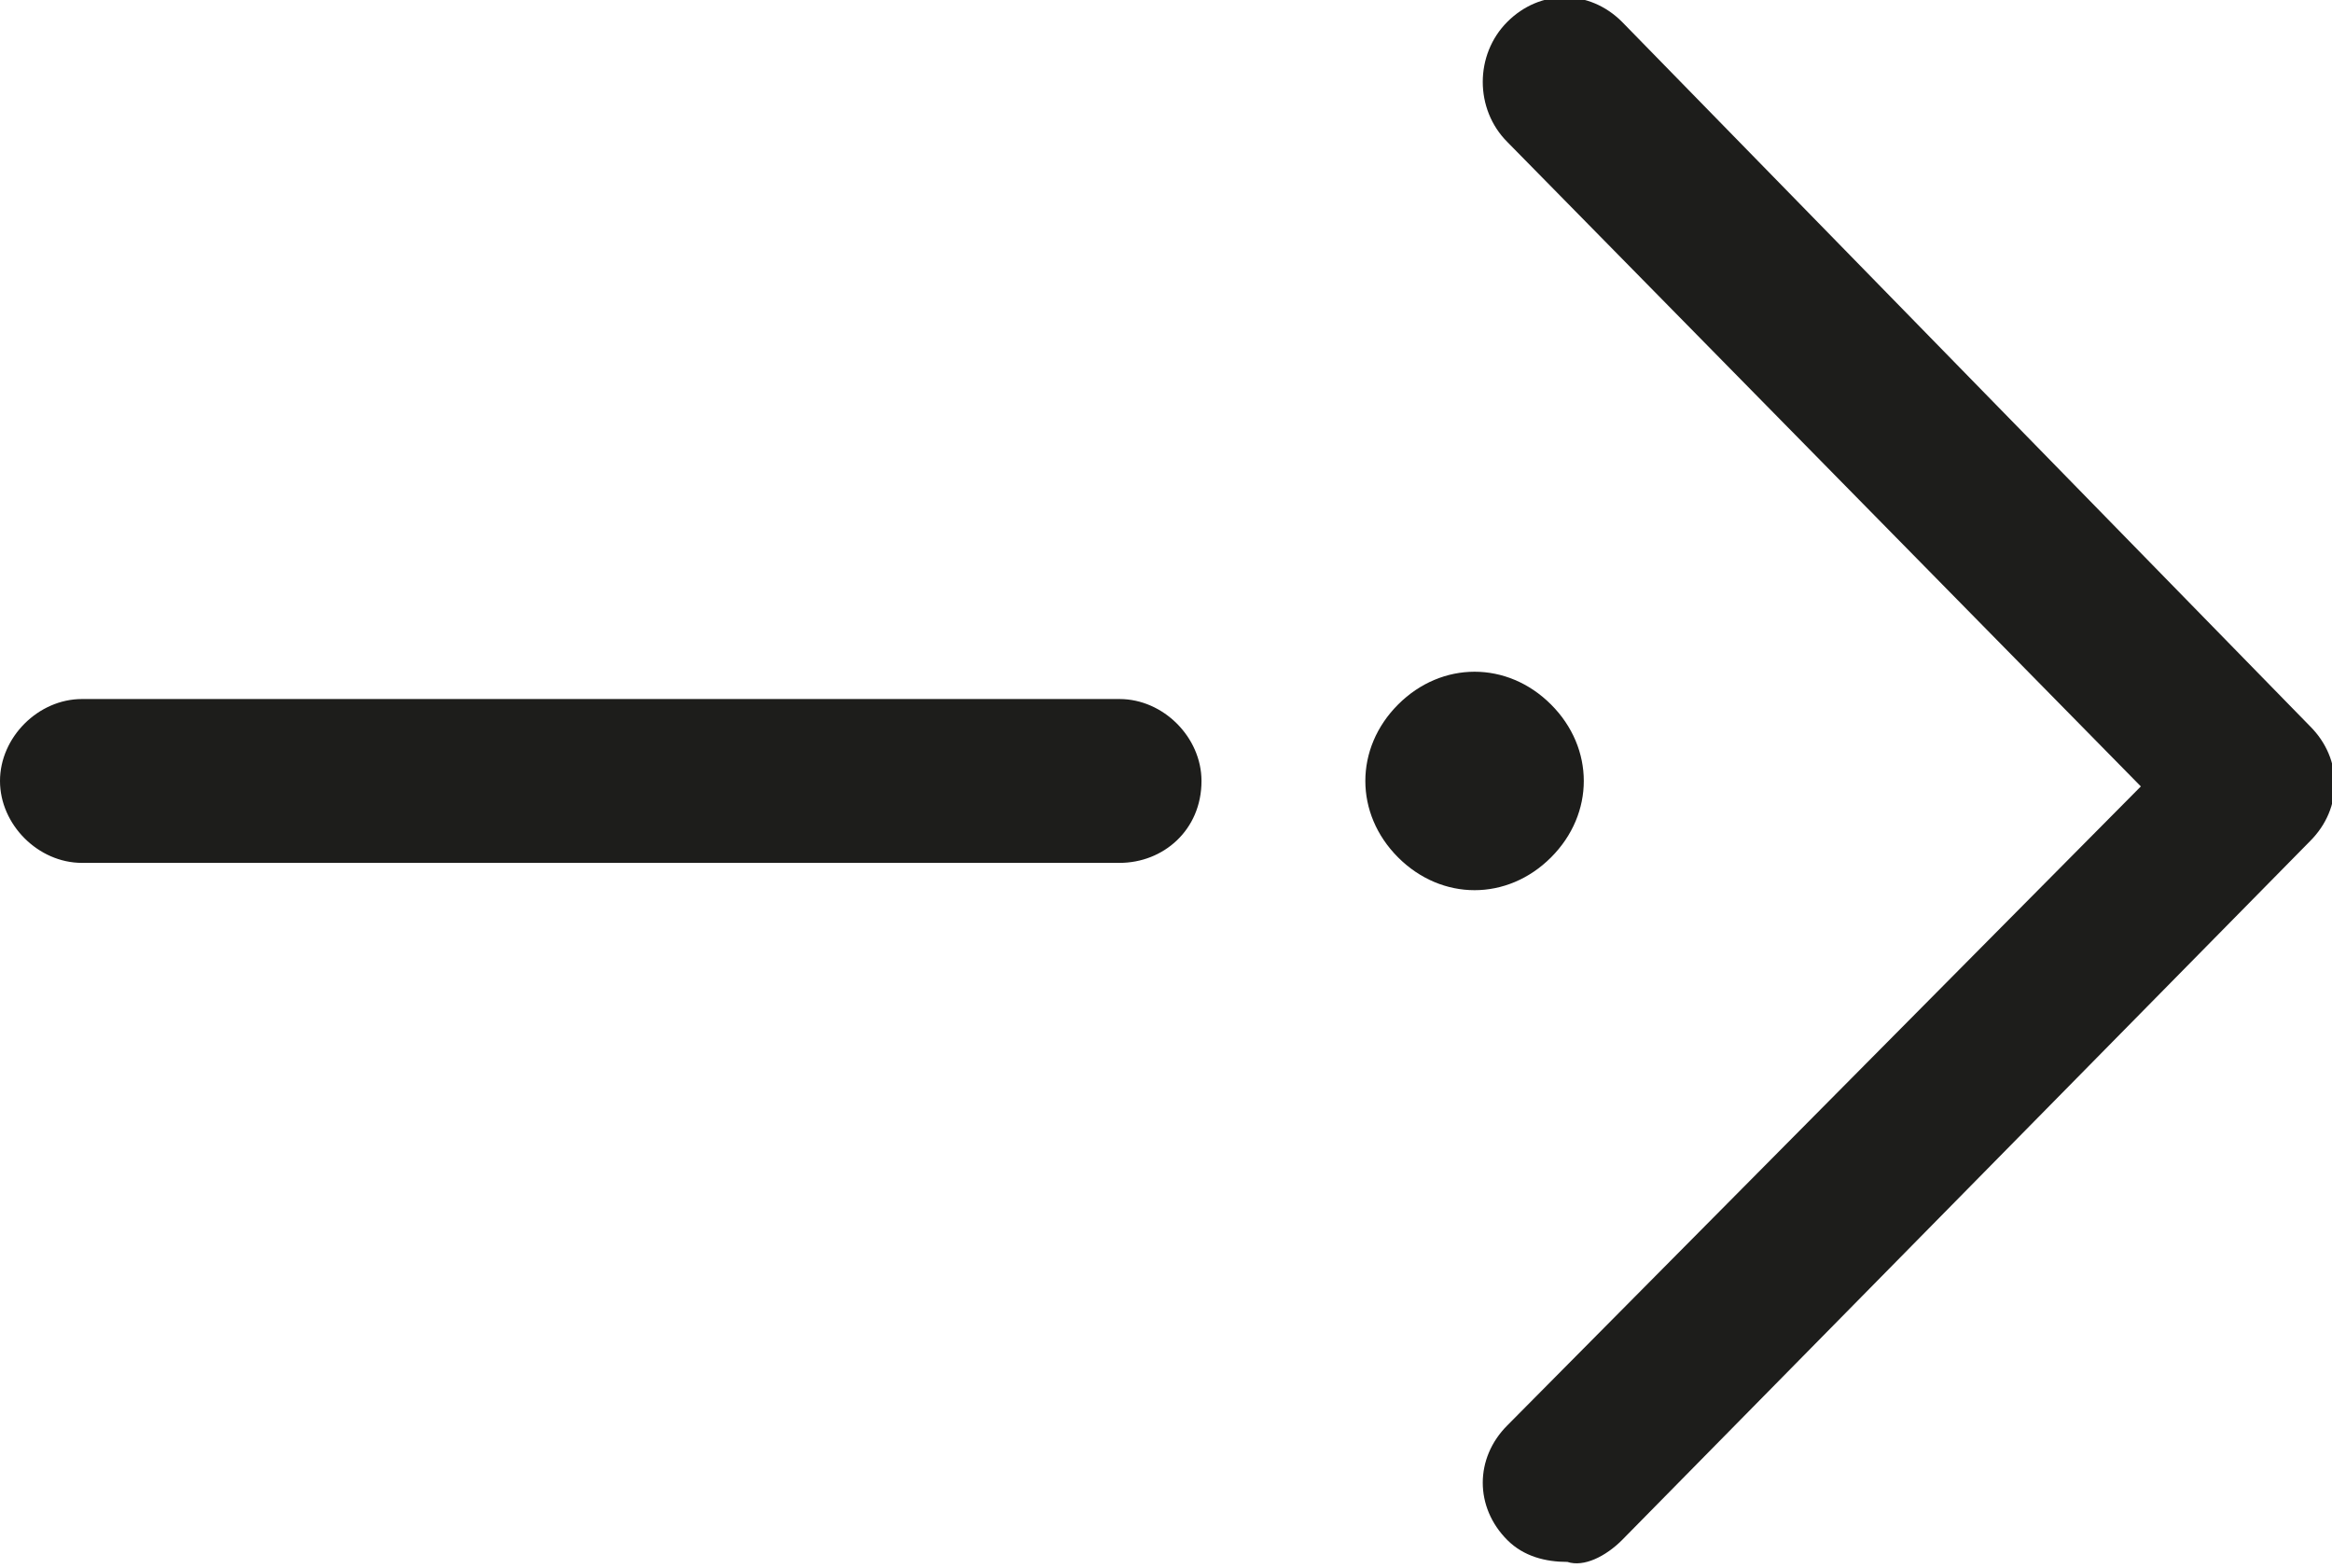
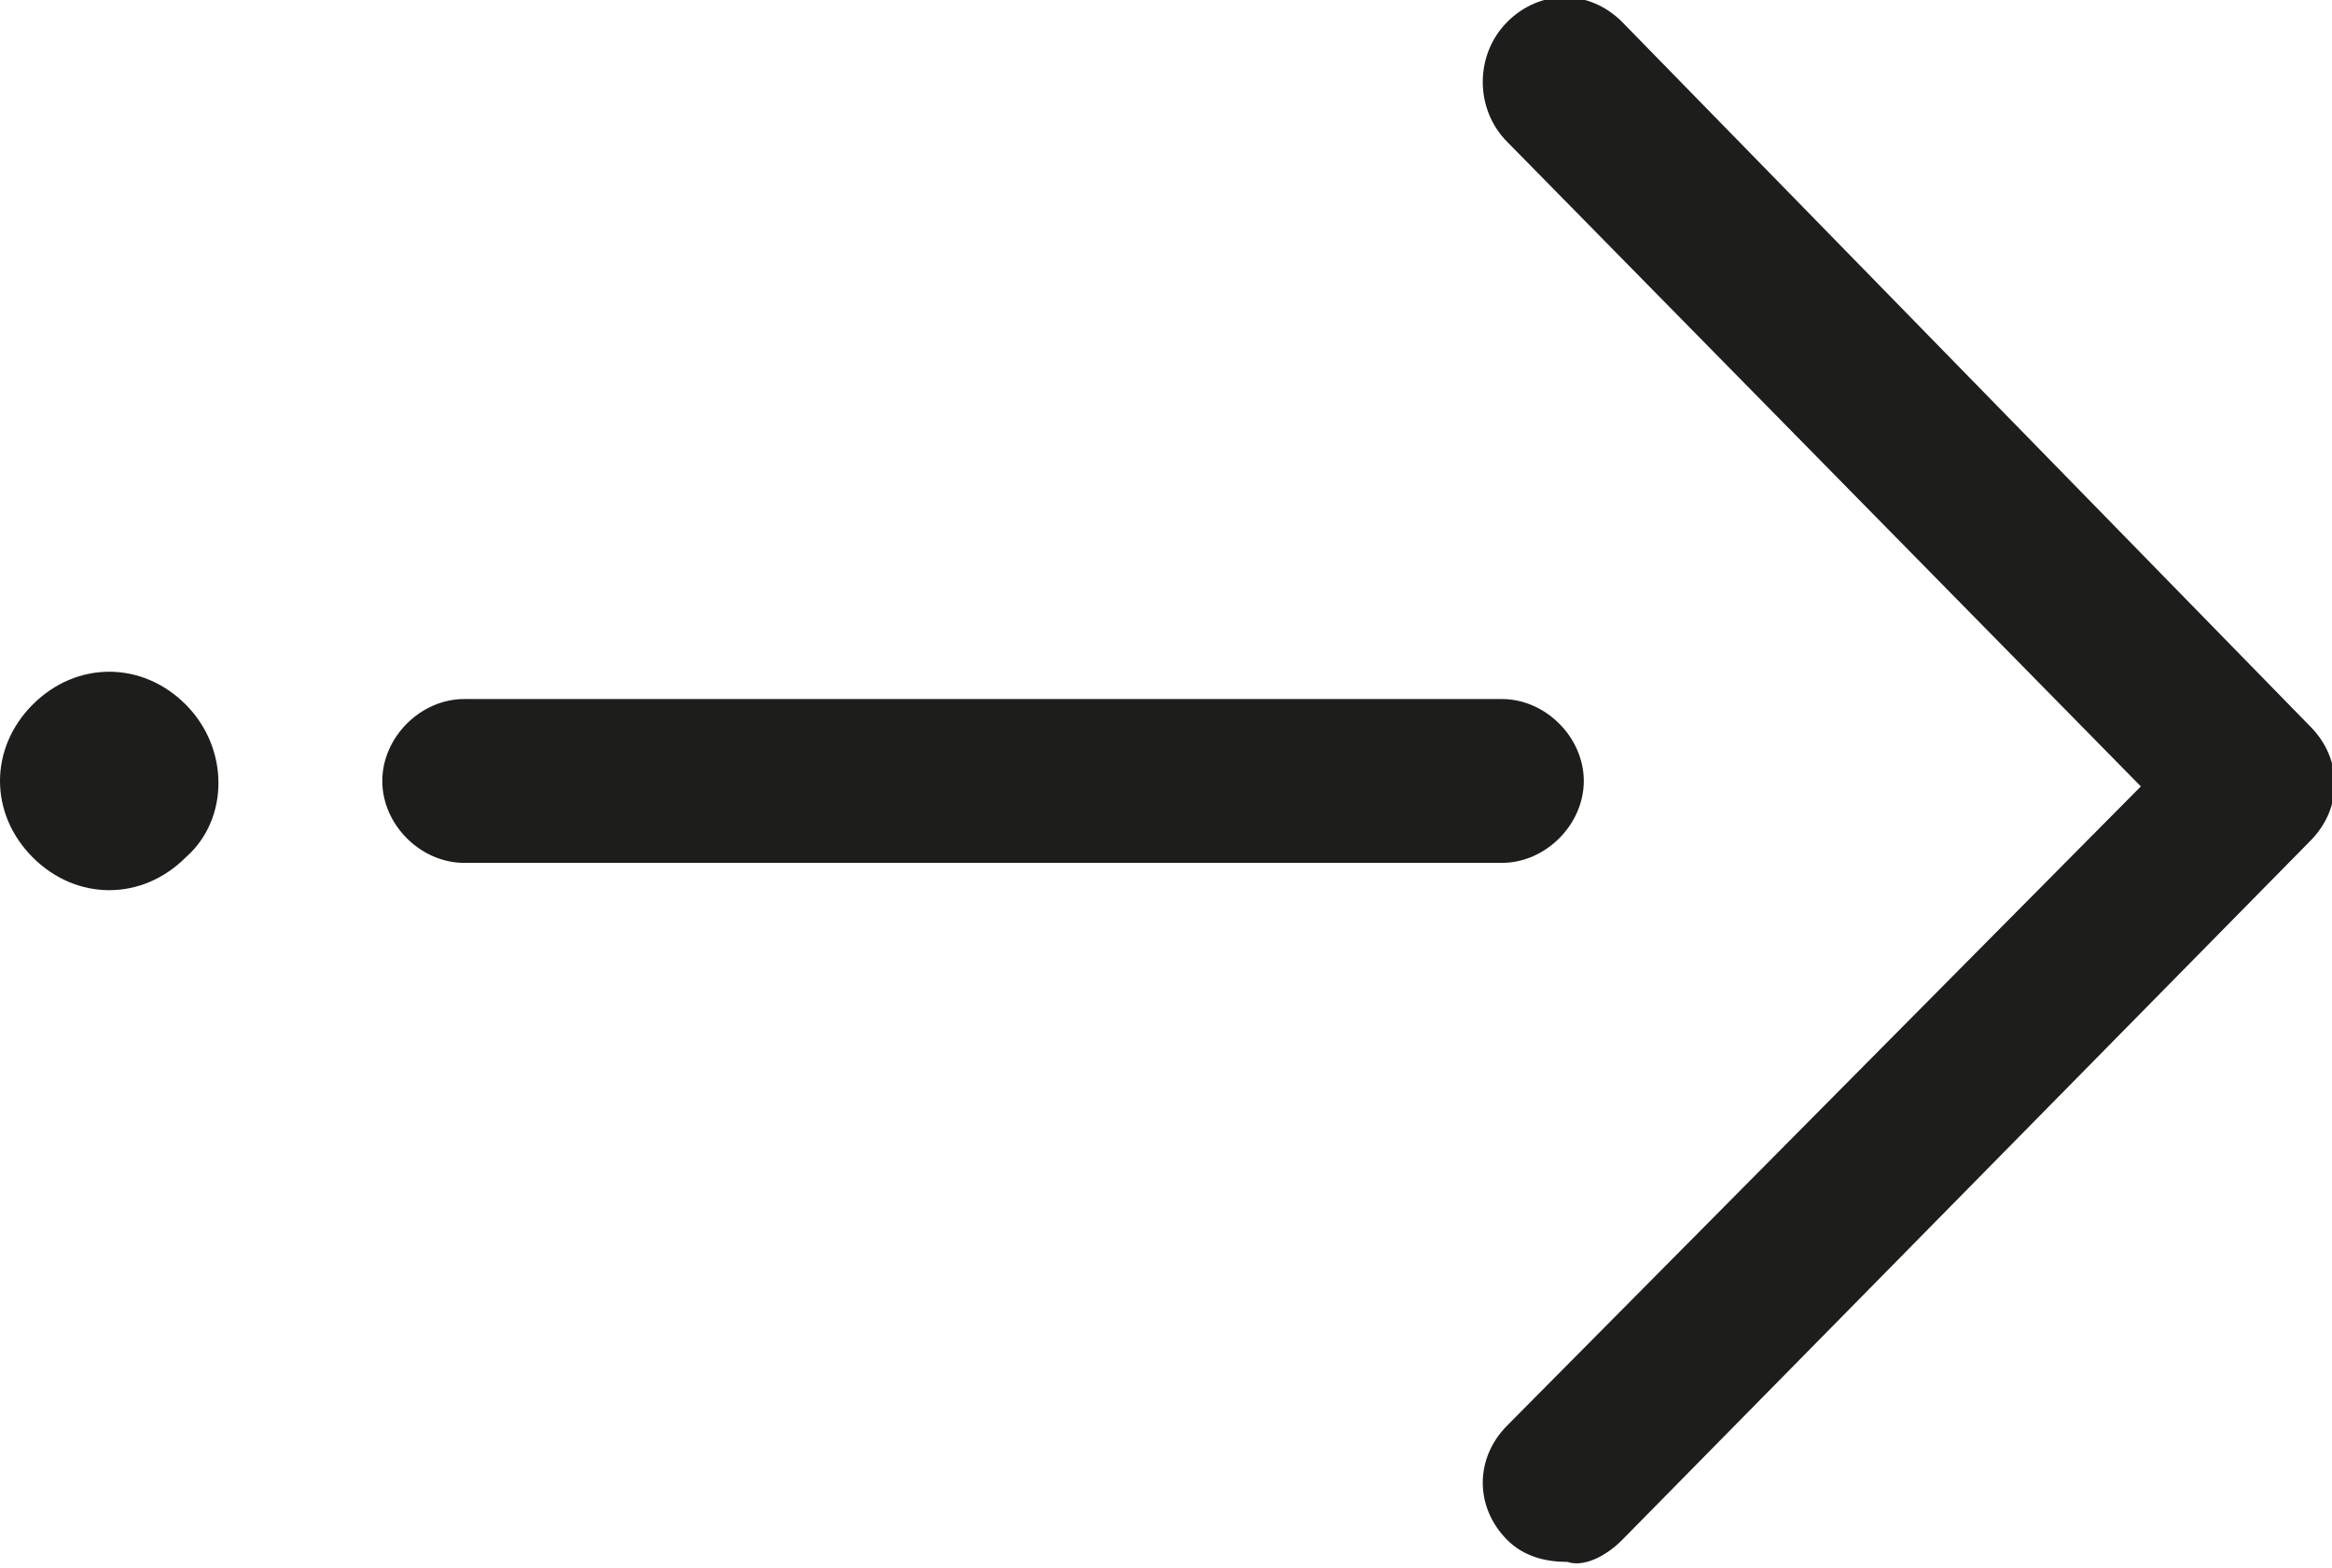
<svg xmlns="http://www.w3.org/2000/svg" version="1.1" id="Layer_1" x="0px" y="0px" viewBox="0 0 42.7 28.7" style="enable-background:new 0 0 42.7 28.7;" xml:space="preserve">
  <style type="text/css">
	.st0{fill:#1D1D1B;}
</style>
-   <path class="st0" d="M25.6,12.9c0.8-0.8,2-0.8,2.8,0c0.8,0.8,0.8,2,0,2.8c-0.8,0.8-2,0.8-2.8,0S24.8,13.7,25.6,12.9z M22,14.3  c0-0.8-0.7-1.5-1.5-1.5h-19c-0.8,0-1.5,0.7-1.5,1.5s0.7,1.5,1.5,1.5h19C21.3,15.8,22,15.2,22,14.3z M29.7,28.2l12.6-12.8  c0.6-0.6,0.6-1.5,0-2.1L29.7,0.4c-0.6-0.6-1.5-0.6-2.1,0C27,1,27,2,27.6,2.6l11.6,11.8L27.6,26.1c-0.6,0.6-0.6,1.5,0,2.1  c0.3,0.3,0.7,0.4,1.1,0.4C29,28.7,29.4,28.5,29.7,28.2z" />
+   <path class="st0" d="M3.4,15.7c-0.8,0.8-2,0.8-2.8,0s-0.8-2,0-2.8c0.8-0.8,2-0.8,2.8,0C4.2,13.7,4.2,15,3.4,15.7z M7,14.3  c0,0.8,0.7,1.5,1.5,1.5h19c0.8,0,1.5-0.7,1.5-1.5s-0.7-1.5-1.5-1.5h-19C7.7,12.8,7,13.5,7,14.3z M29.7,28.2l12.6-12.8  c0.6-0.6,0.6-1.5,0-2.1L29.7,0.4c-0.6-0.6-1.5-0.6-2.1,0C27,1,27,2,27.6,2.6l11.6,11.8L27.6,26.1c-0.6,0.6-0.6,1.5,0,2.1  c0.3,0.3,0.7,0.4,1.1,0.4C29,28.7,29.4,28.5,29.7,28.2z" />
</svg>
